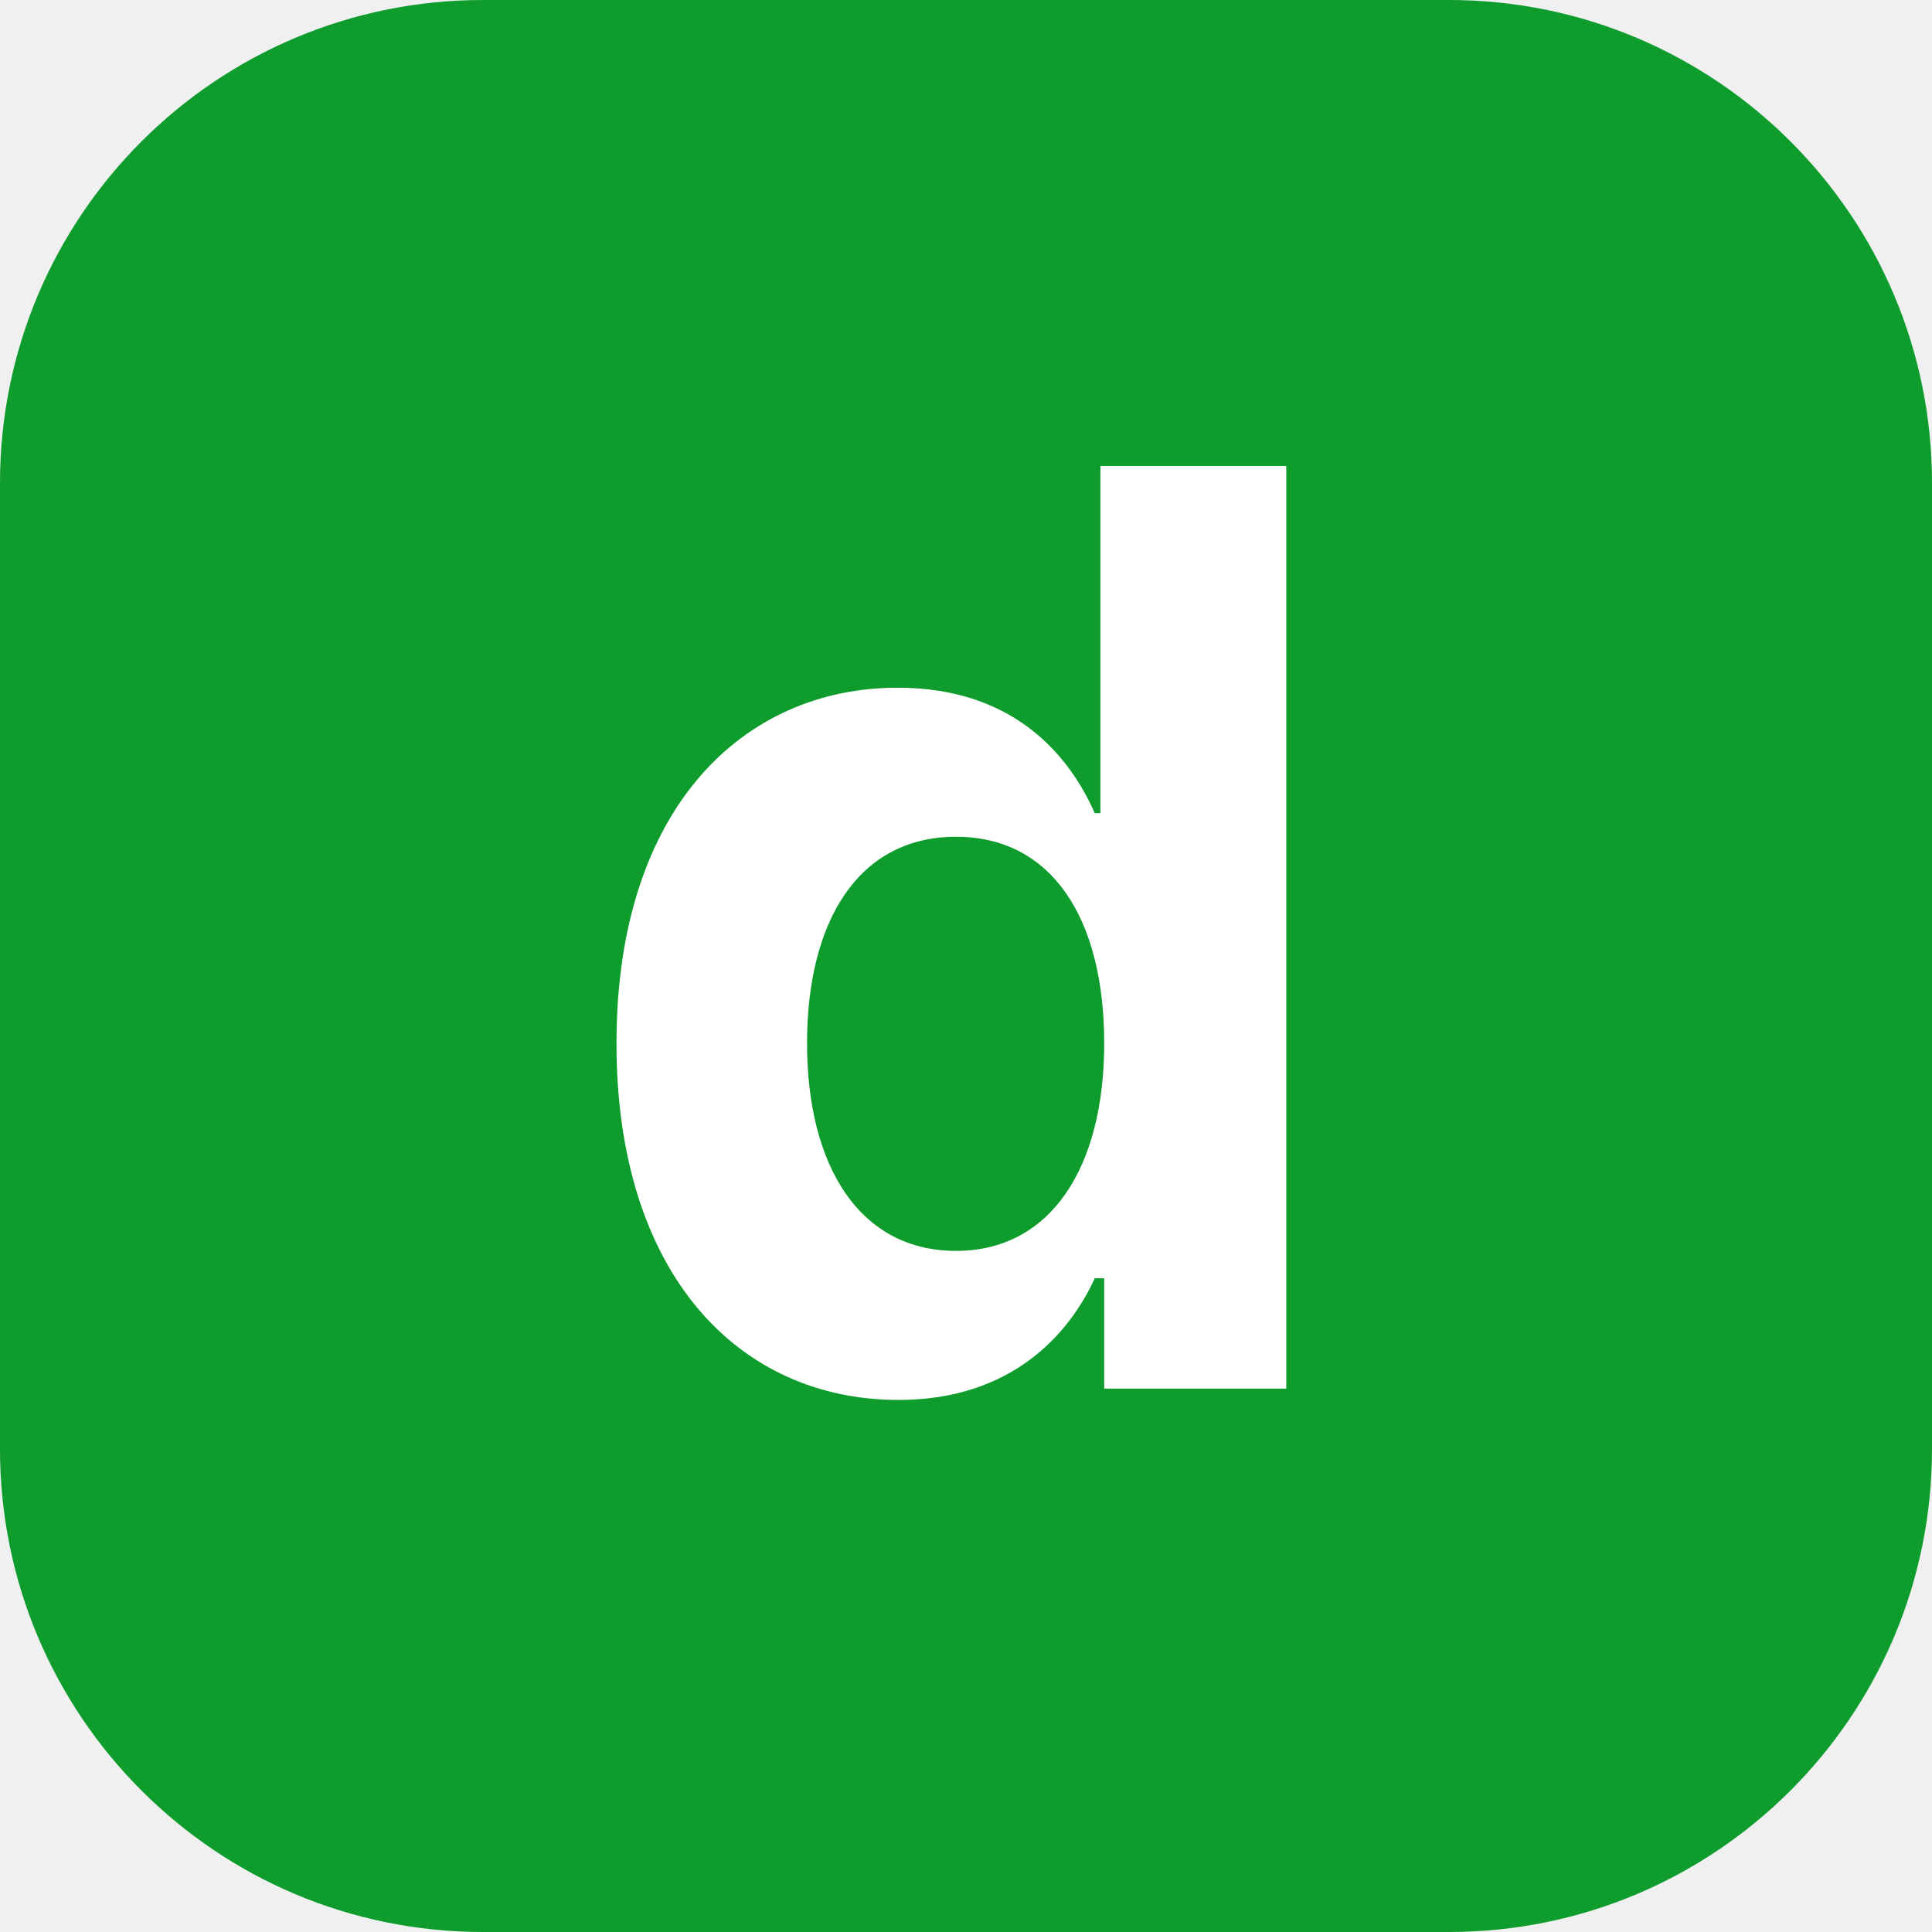
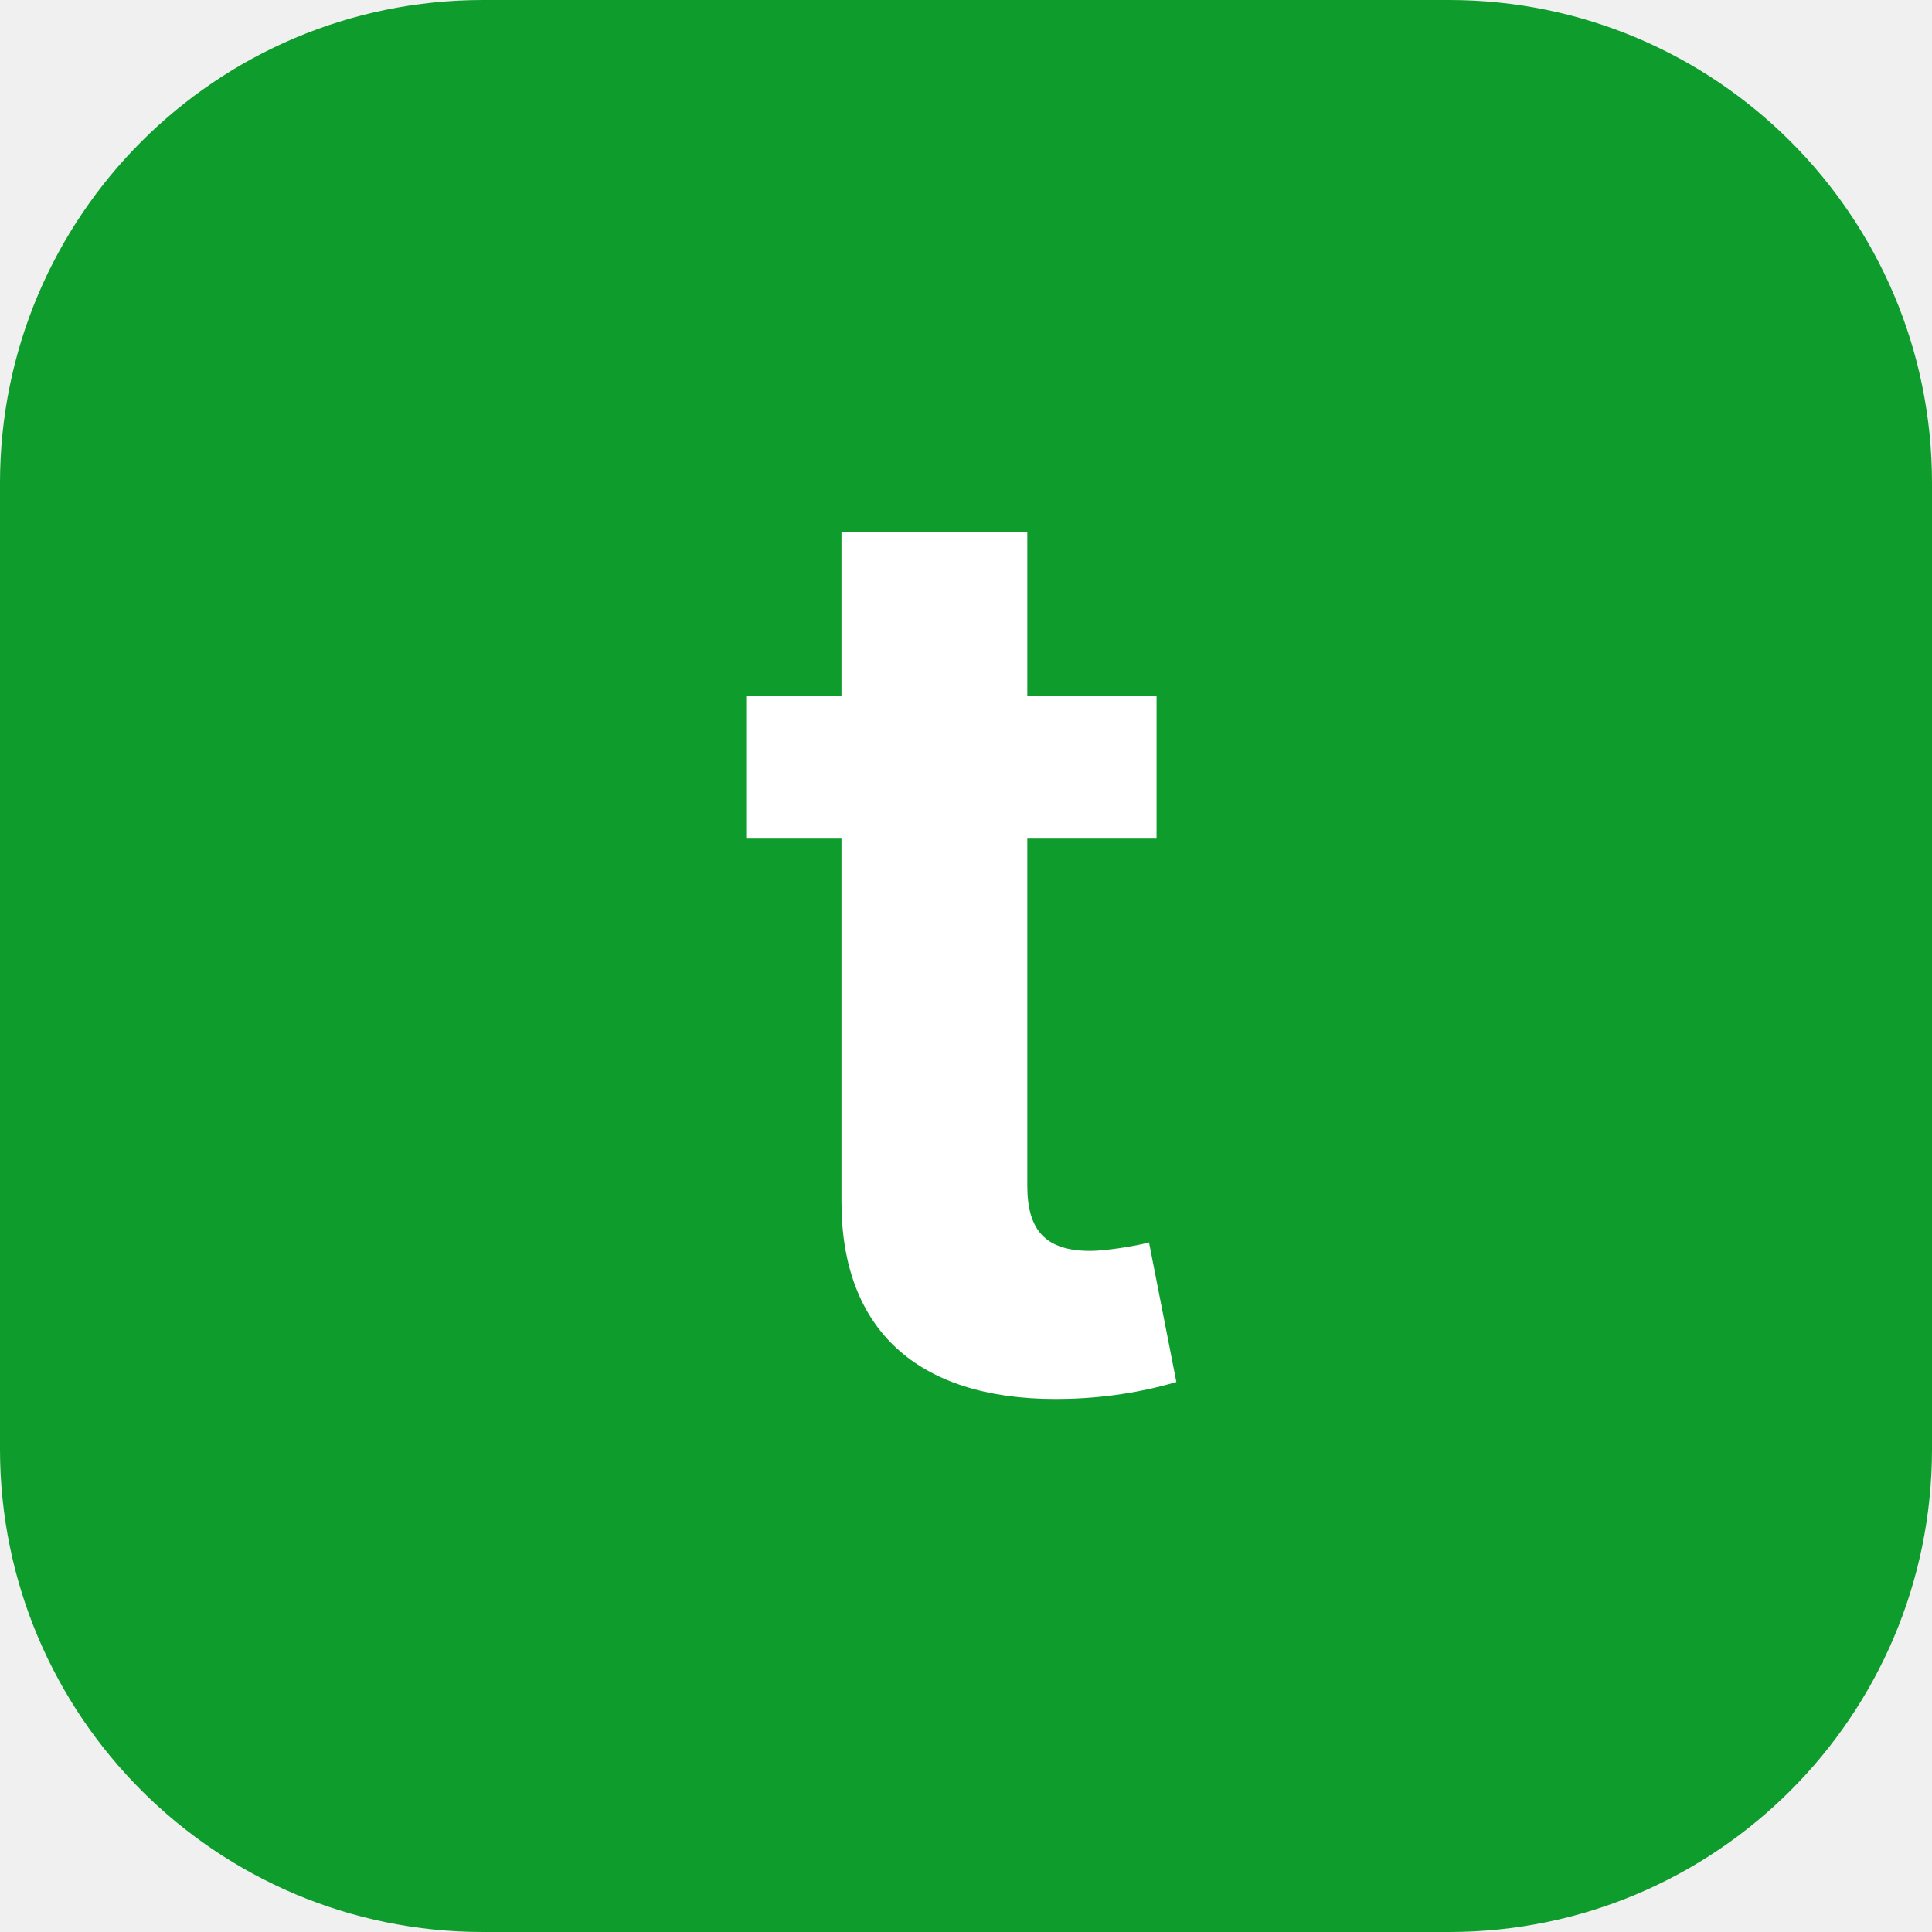
<svg xmlns="http://www.w3.org/2000/svg" viewBox="0 0 32 32">
  <rect width="32" height="32" rx="8" fill="#0e9c2d" />
-   <text x="16" y="23" text-anchor="middle" font-family="Inter, system-ui, sans-serif" font-size="21" font-weight="700" fill="#fff">d</text>
+   <text x="16" y="23" text-anchor="middle" font-family="Inter, system-ui, sans-serif" font-size="21" font-weight="700" fill="#fff">t</text>
</svg>
